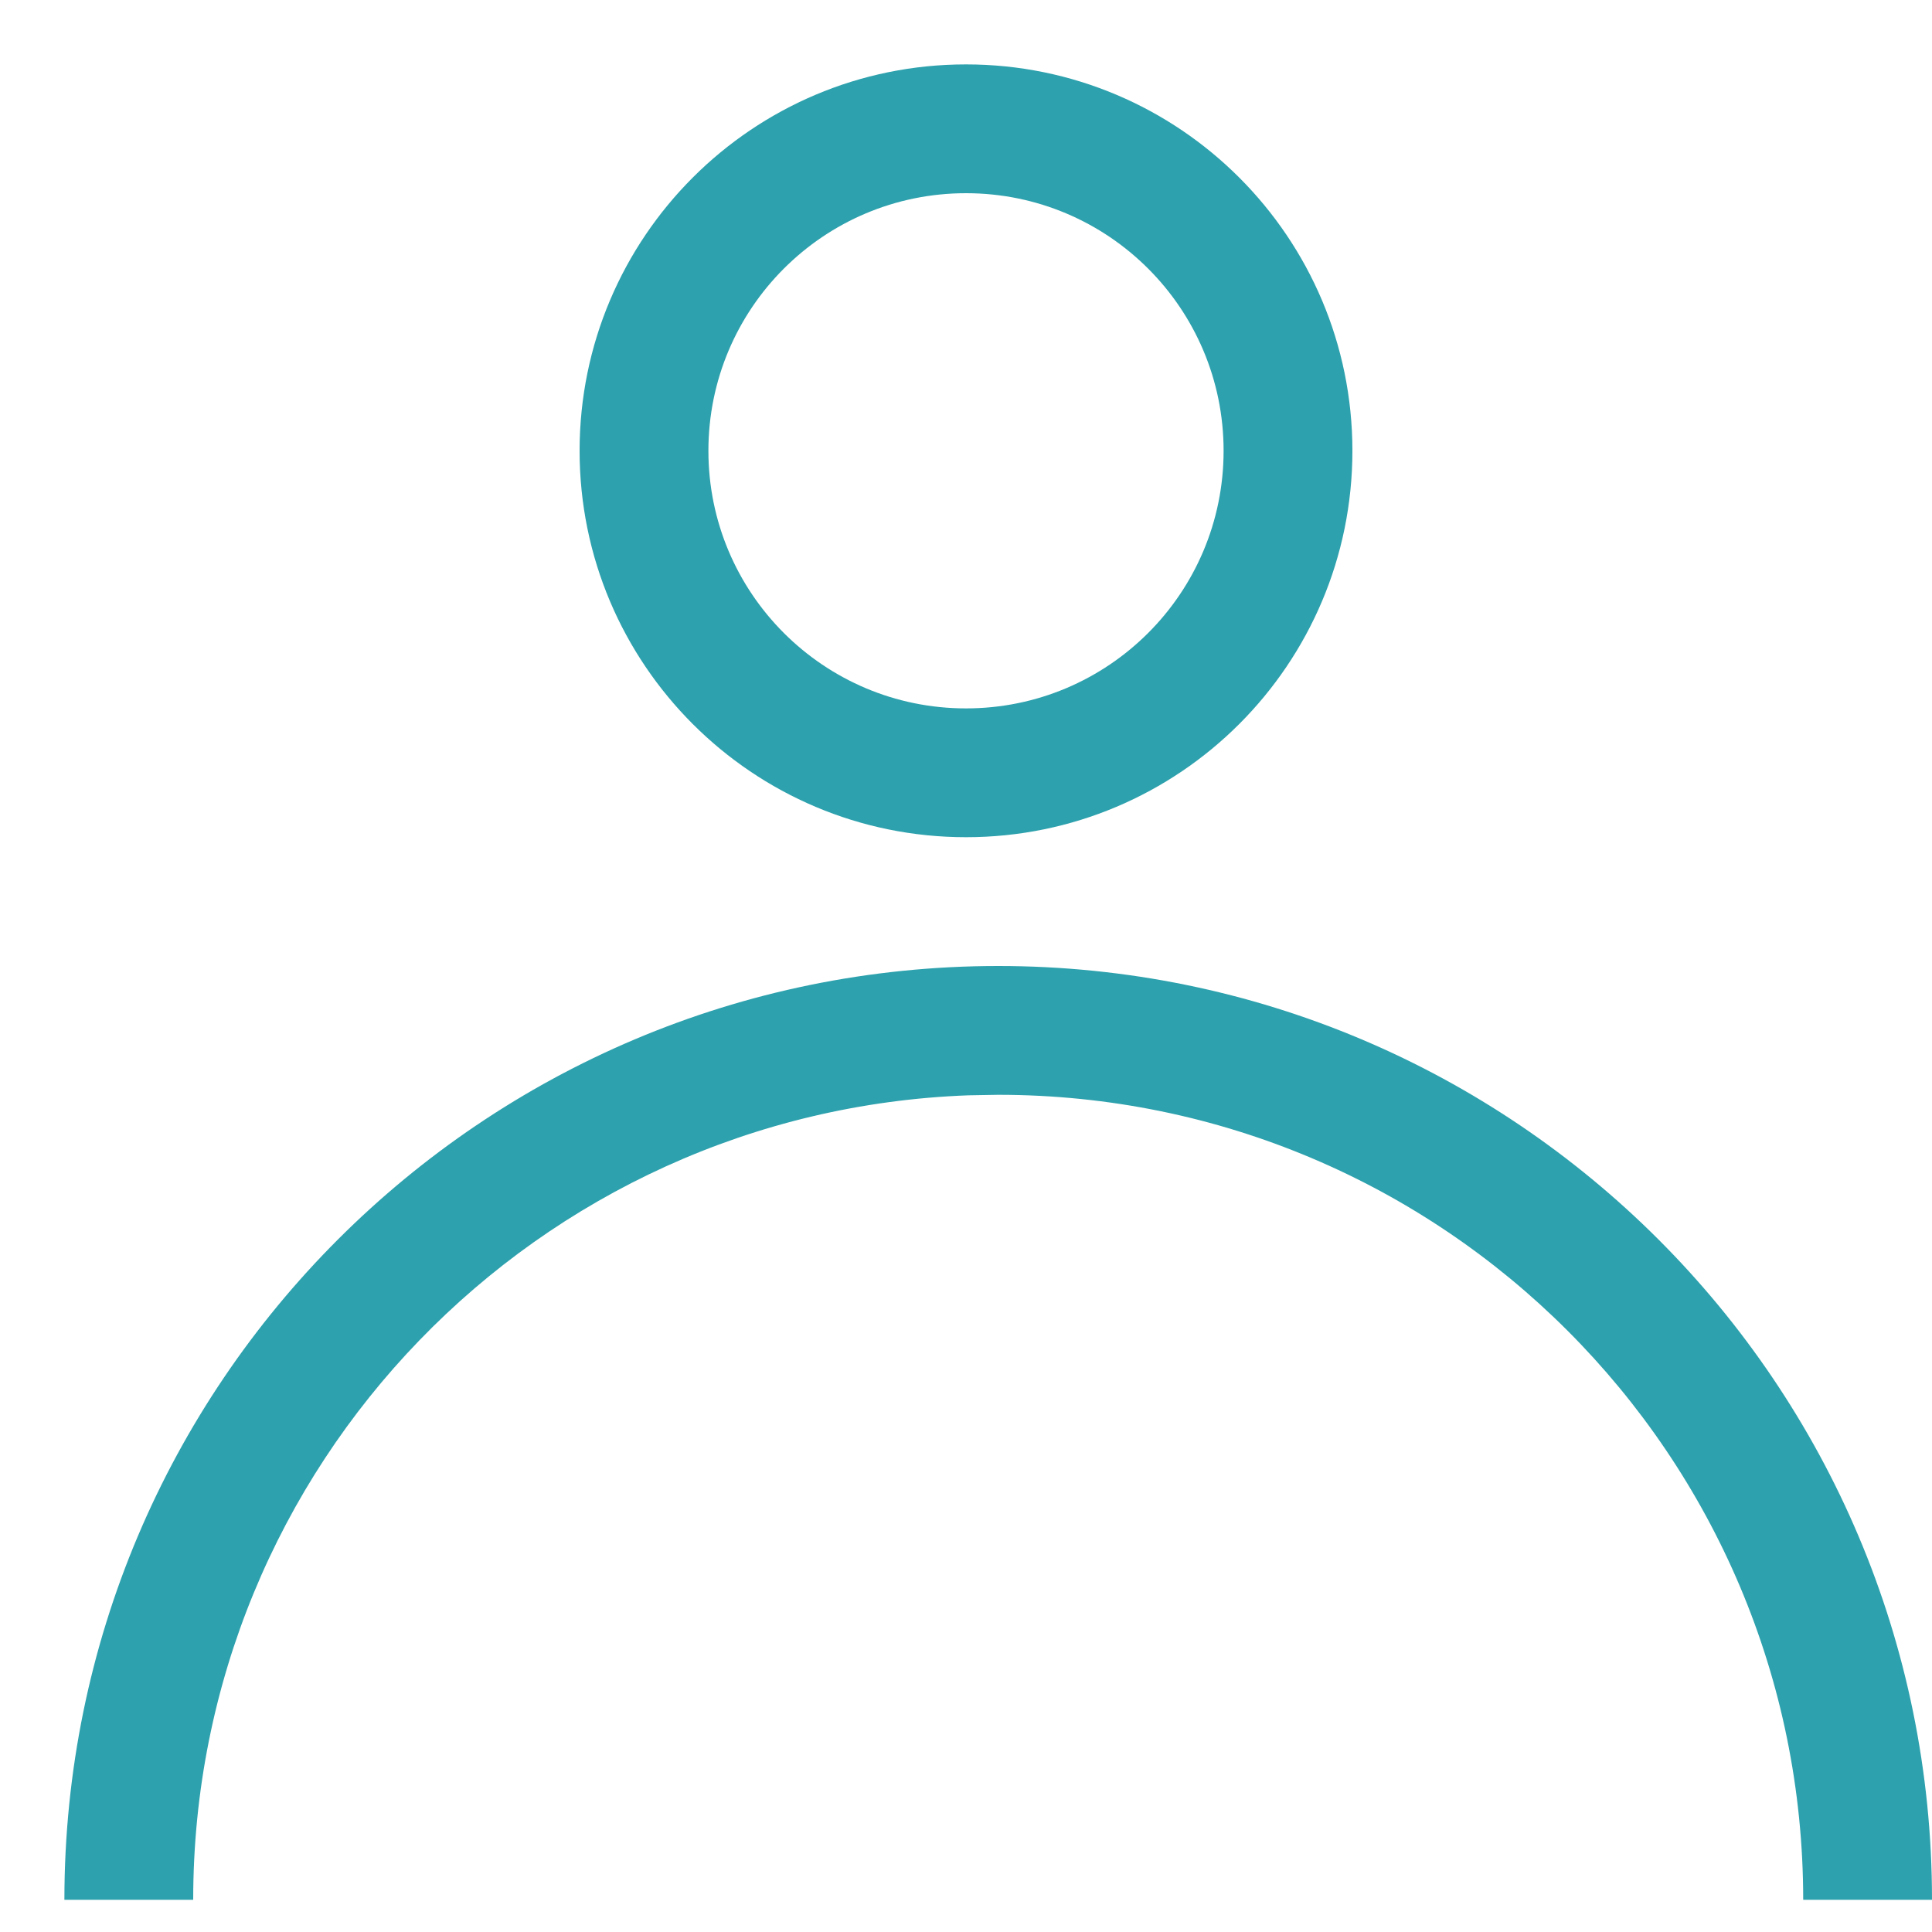
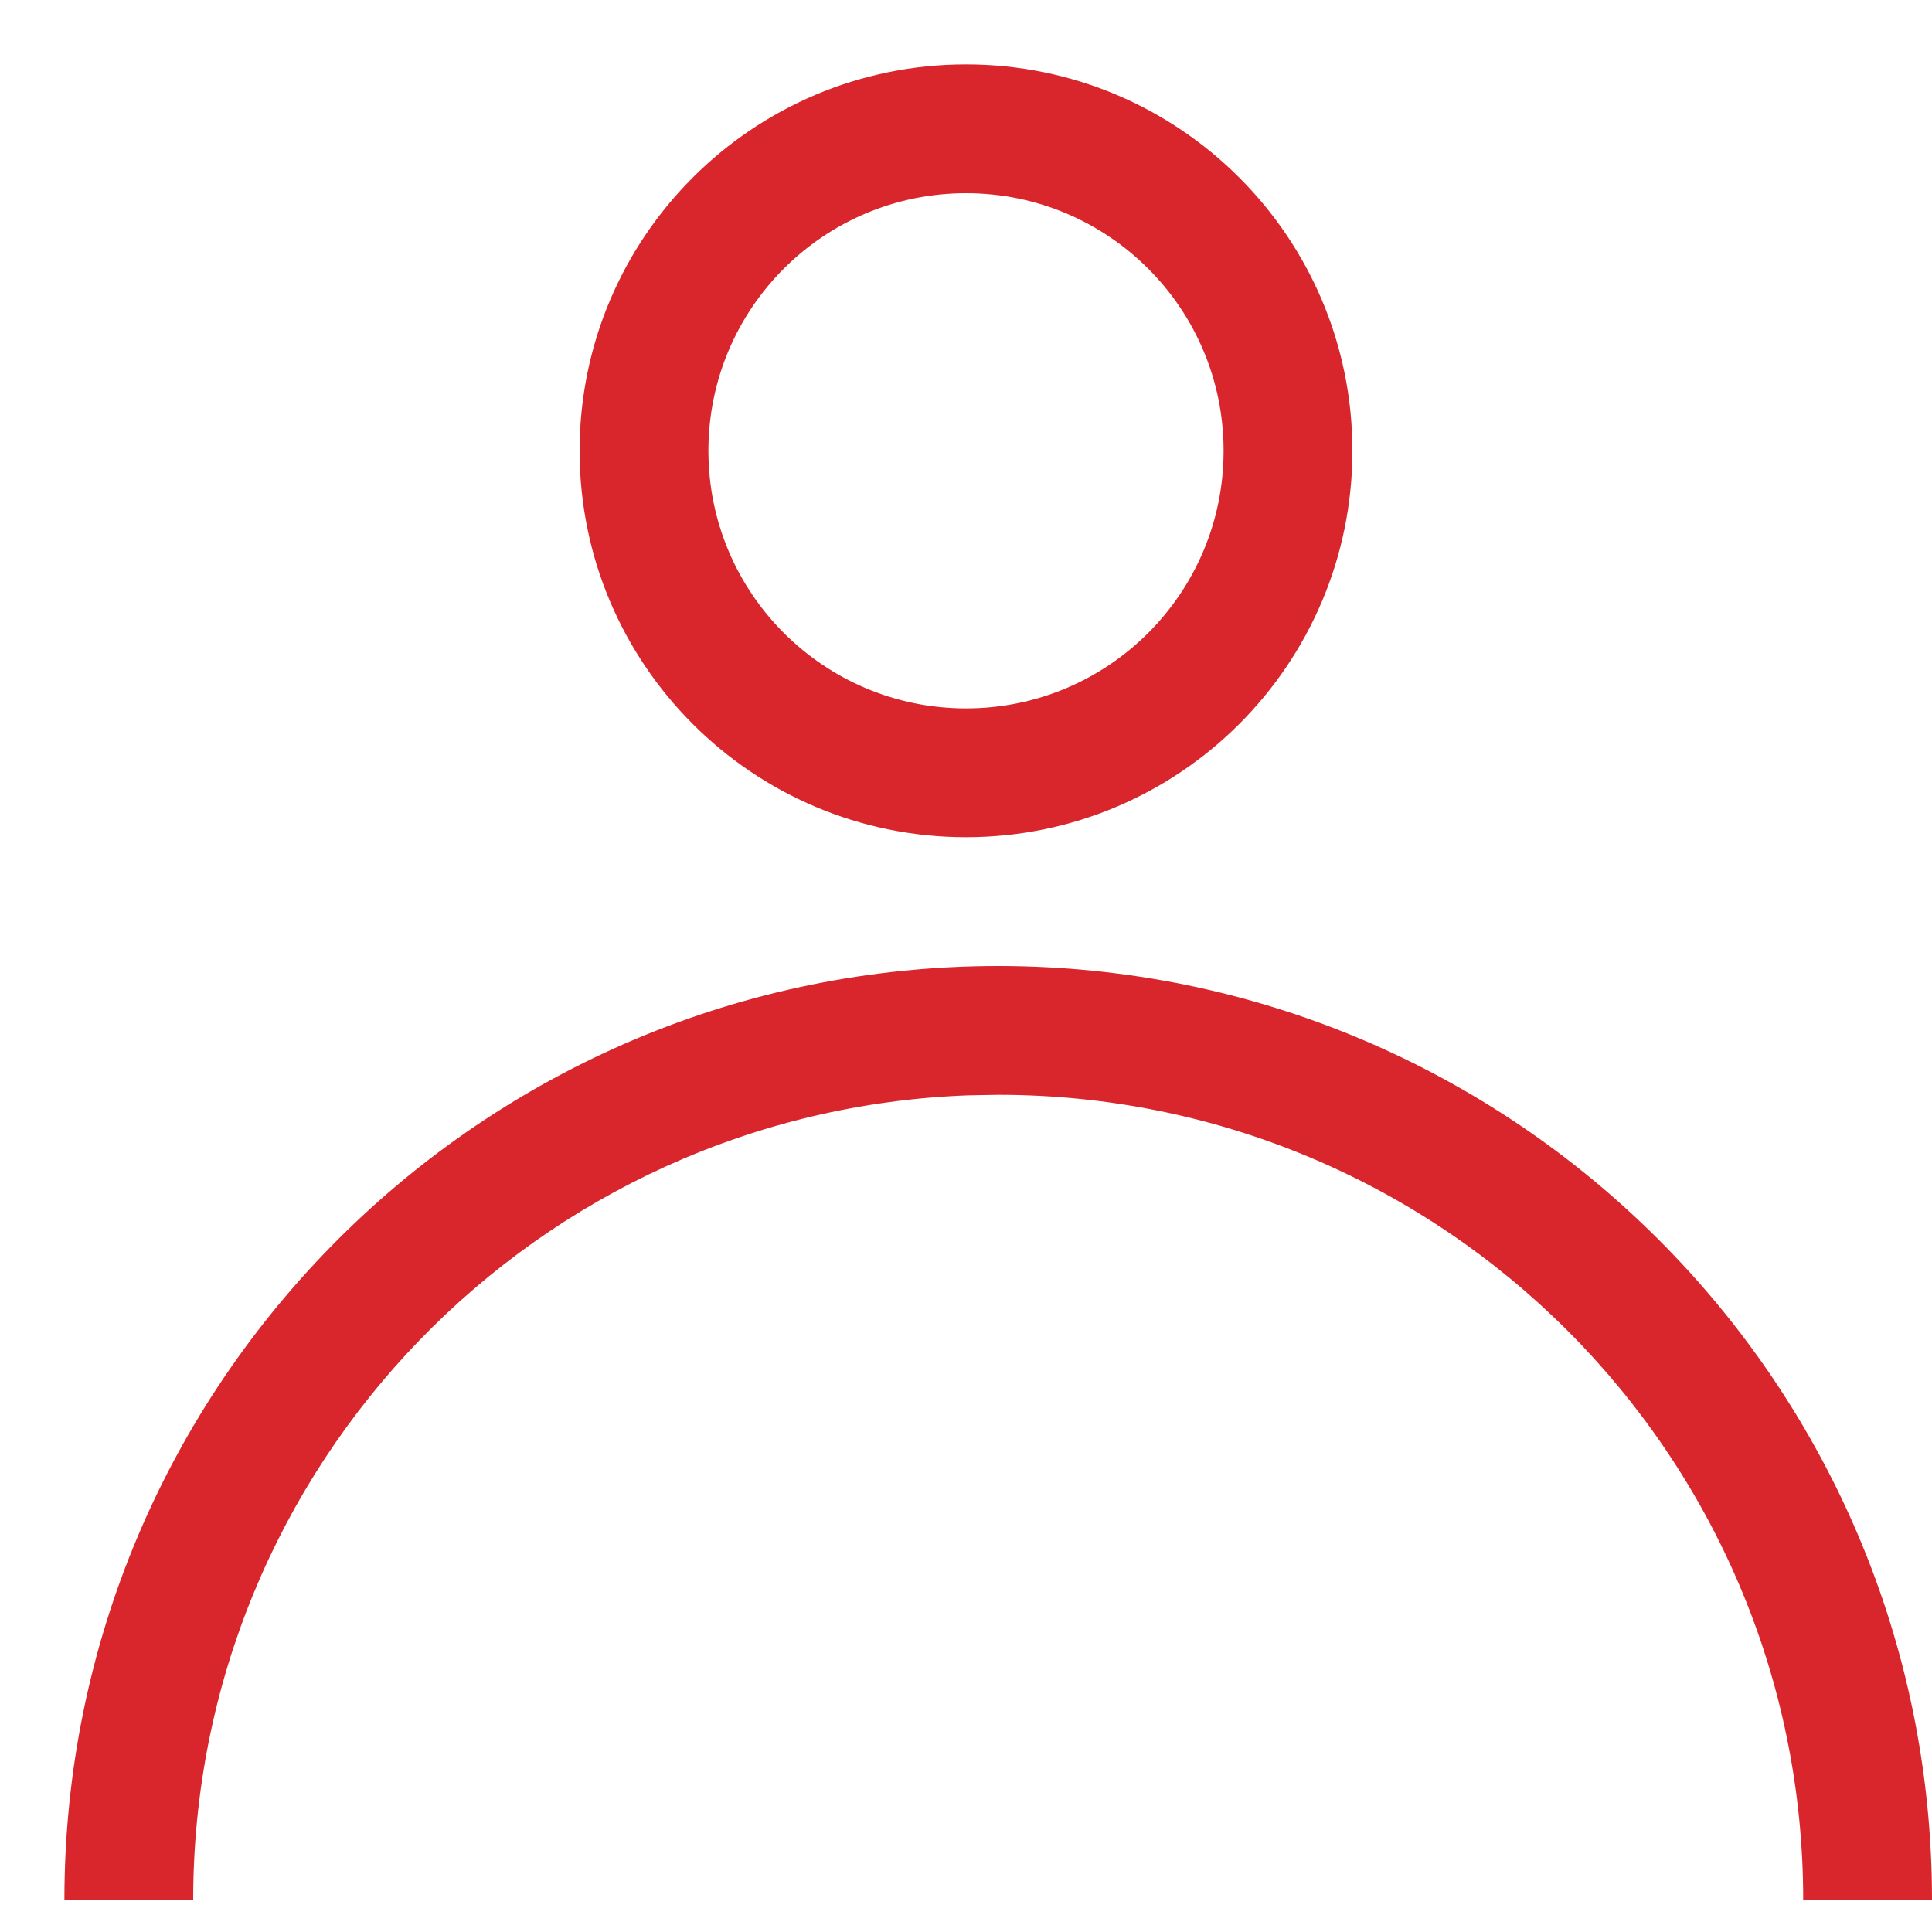
<svg xmlns="http://www.w3.org/2000/svg" width="15px" height="15px" viewBox="0 0 15 15" version="1.1">
  <g id="Page-1" stroke="none" stroke-width="1" fill="none" fill-rule="evenodd">
-     <g id="Edit" transform="translate(-510, -232)" fill="#2DA1AD" fill-rule="nonzero">
+     <g id="Edit" transform="translate(-510, -232)" fill="#d8262c" fill-rule="nonzero">
      <g id="Icon-/-person" transform="translate(510, 232)">
        <path d="M7.75,7.5 C11.754,7.5 15,10.746 15,14.75 L15,14.75 L14,14.75 C14,11.298 11.202,8.5 7.75,8.5 L7.75,8.5 L7.521,8.504 C4.175,8.625 1.5,11.375 1.5,14.75 L1.5,14.75 L0.5,14.75 C0.5,10.746 3.746,7.5 7.75,7.5 Z M7.5,0.5 C9.157,0.5 10.5,1.843 10.5,3.5 C10.5,5.157 9.157,6.5 7.5,6.5 C5.843,6.5 4.5,5.157 4.5,3.5 C4.5,1.843 5.843,0.5 7.5,0.5 Z M7.5,1.5 C6.395,1.5 5.5,2.395 5.5,3.5 C5.5,4.605 6.395,5.5 7.5,5.5 C8.605,5.5 9.5,4.605 9.5,3.5 C9.5,2.395 8.605,1.5 7.5,1.5 Z" id="Combined-Shape" />
      </g>
    </g>
  </g>
</svg>
